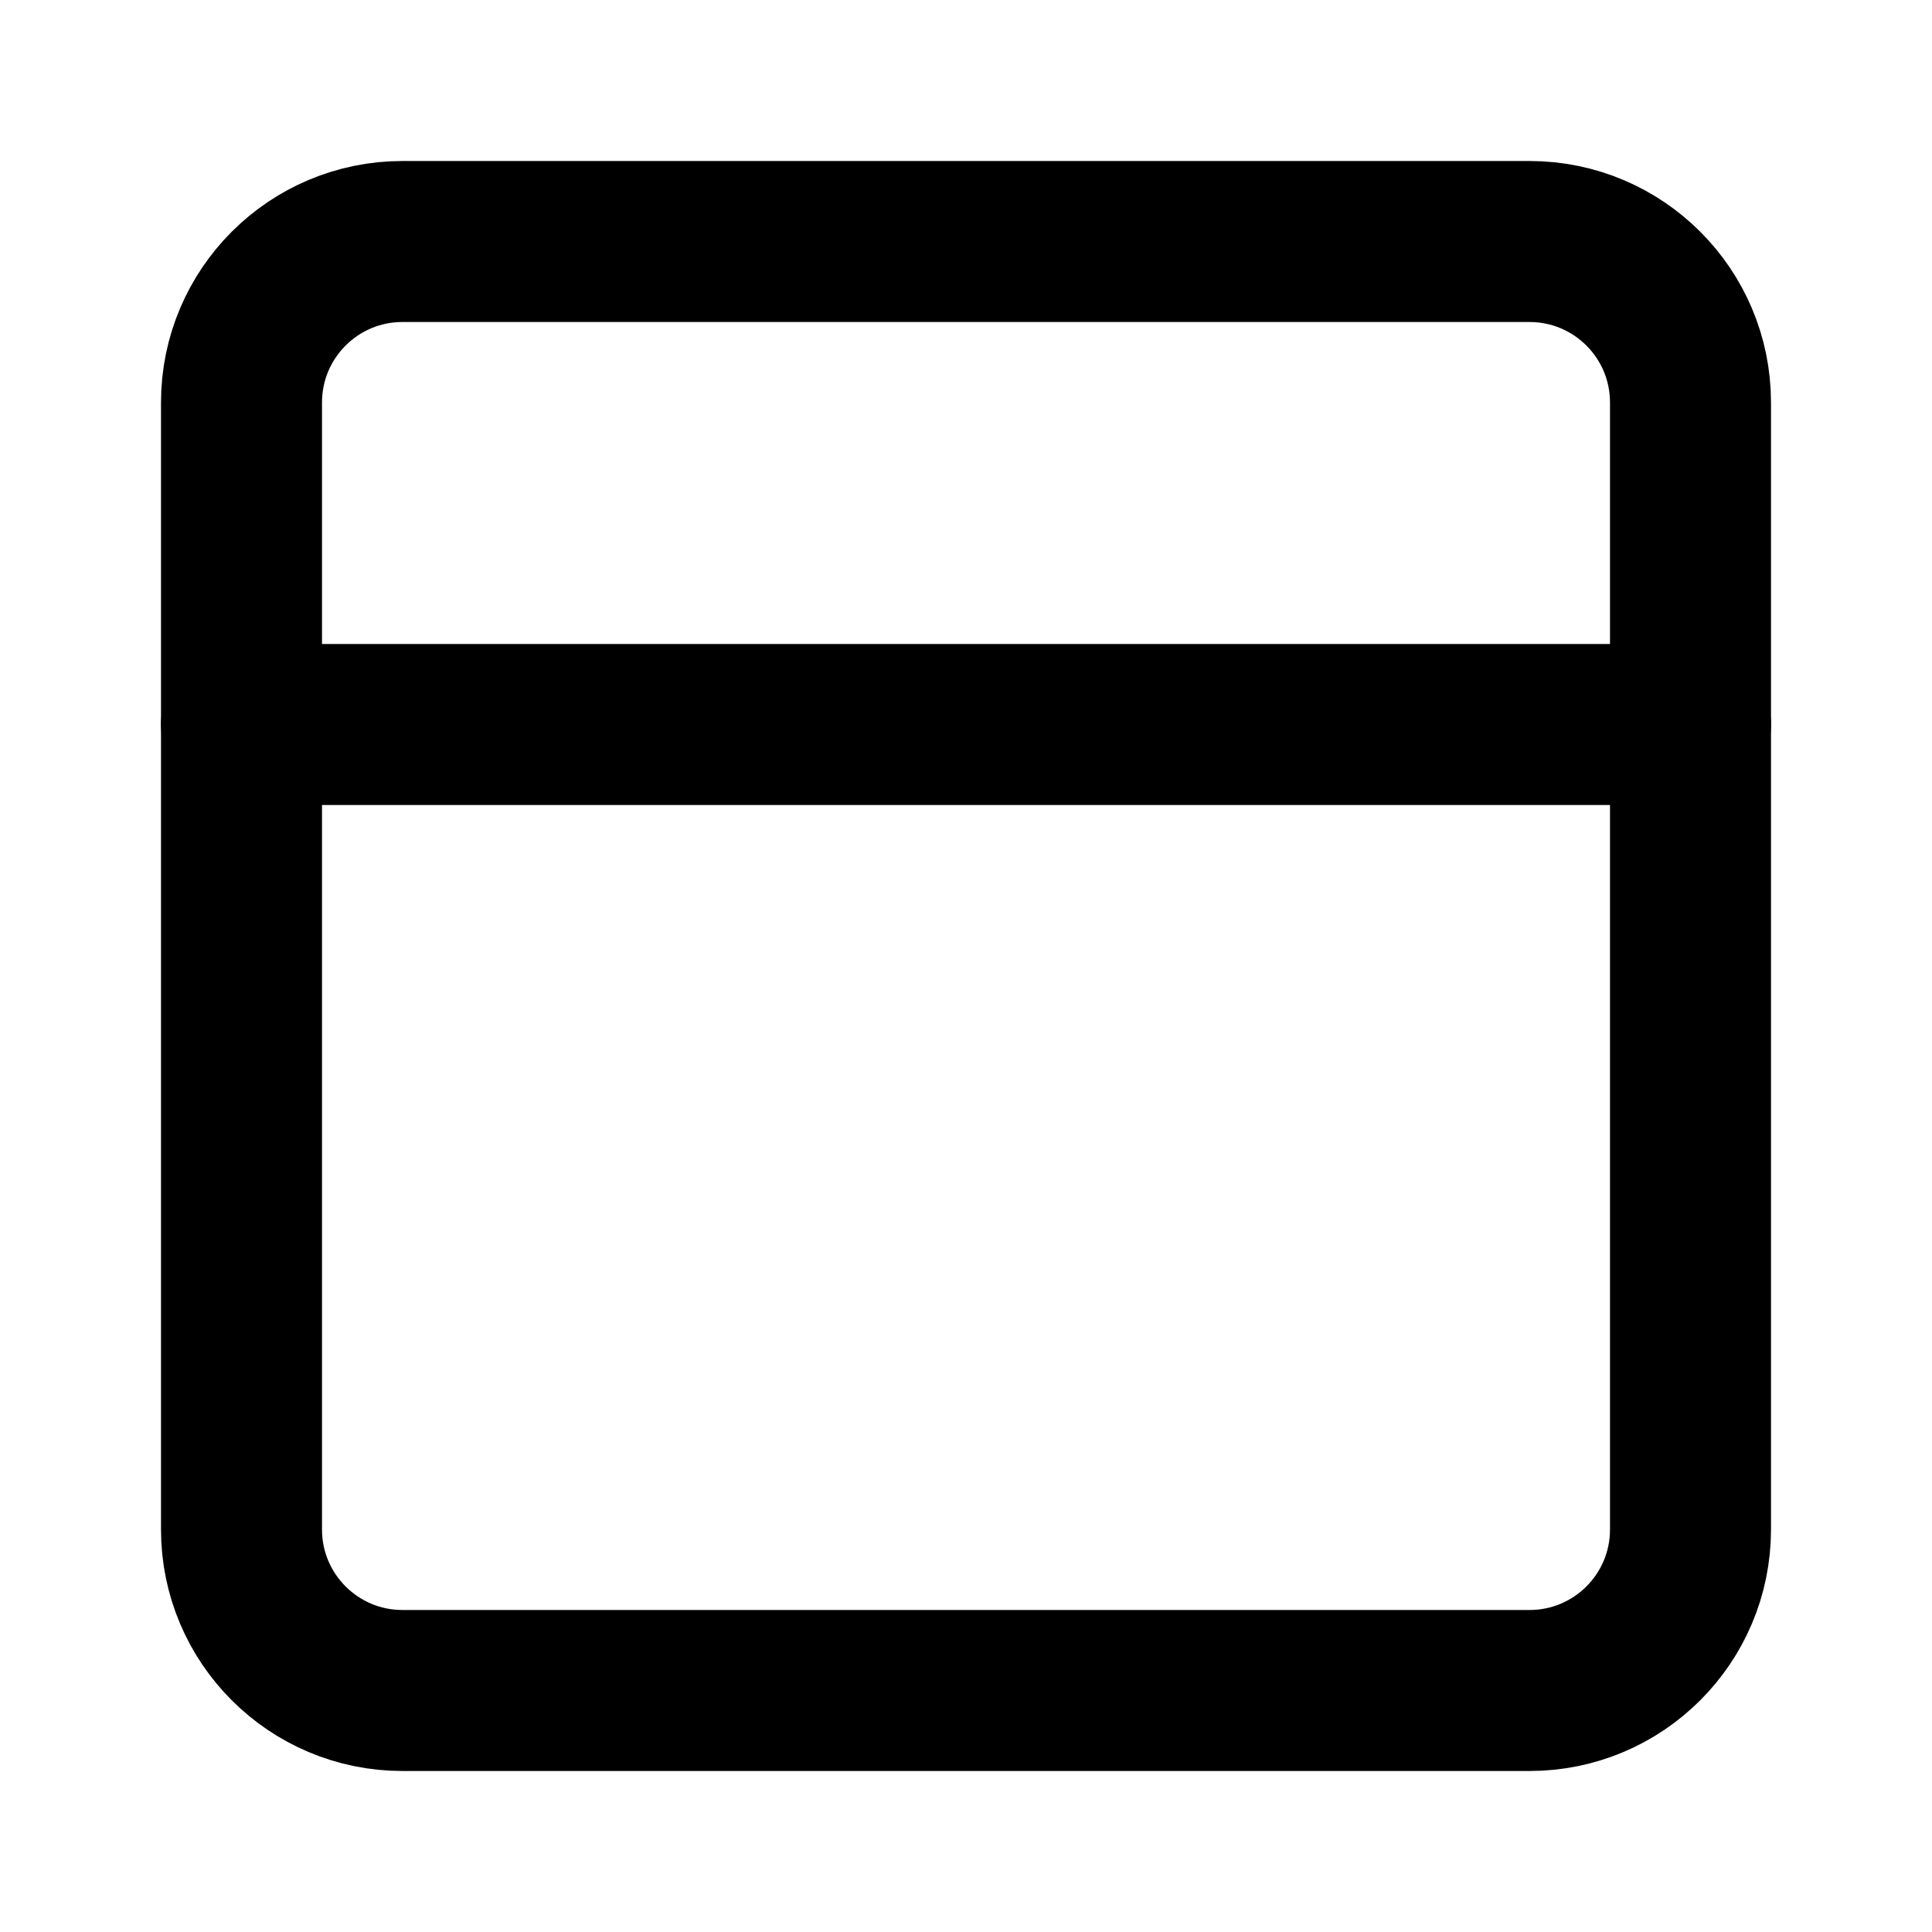
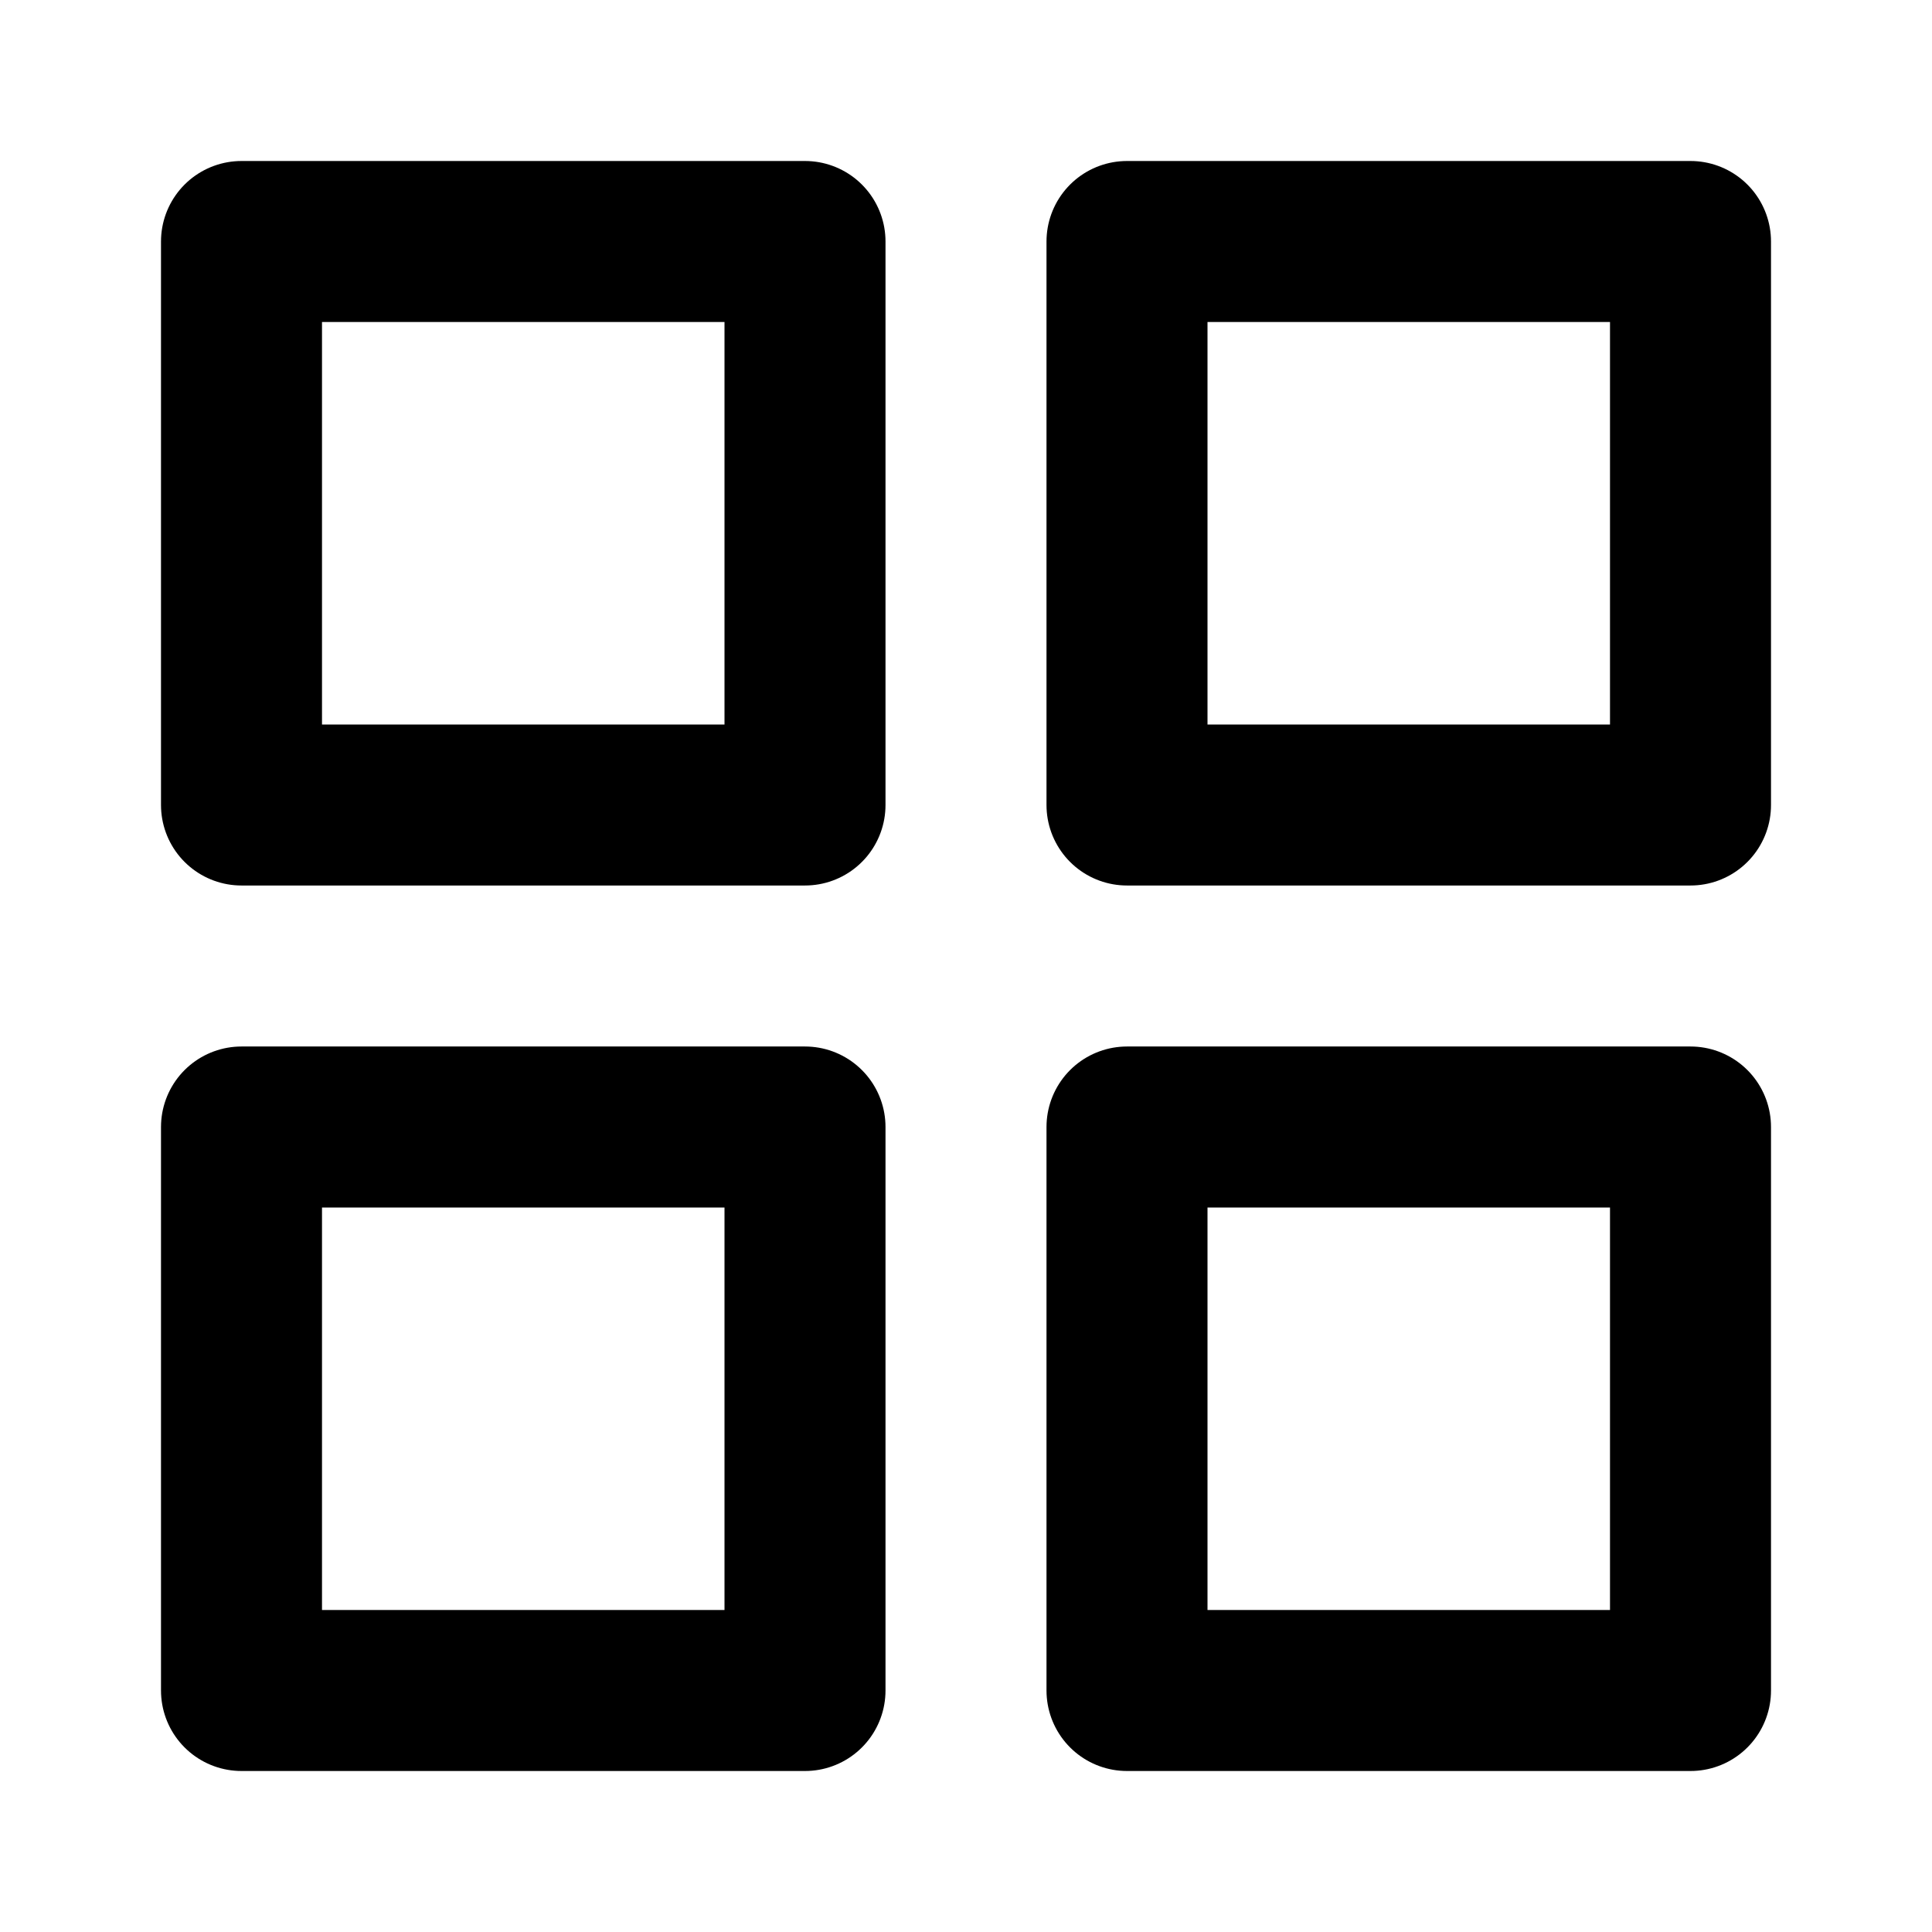
<svg xmlns="http://www.w3.org/2000/svg" width="24" height="24" viewBox="0 0 24 24" fill="none" stroke="currentColor" stroke-width="2" stroke-linecap="round" stroke-linejoin="round">
-   <rect width="18" height="18" x="3" y="3" rx="2" />
-   <path d="M3 9h18" />
+   <rect x="3" y="3" width="7" height="7" />
+   <rect x="14" y="3" width="7" height="7" />
+   <rect x="14" y="14" width="7" height="7" />
+   <rect x="3" y="14" width="7" height="7" />
</svg>
